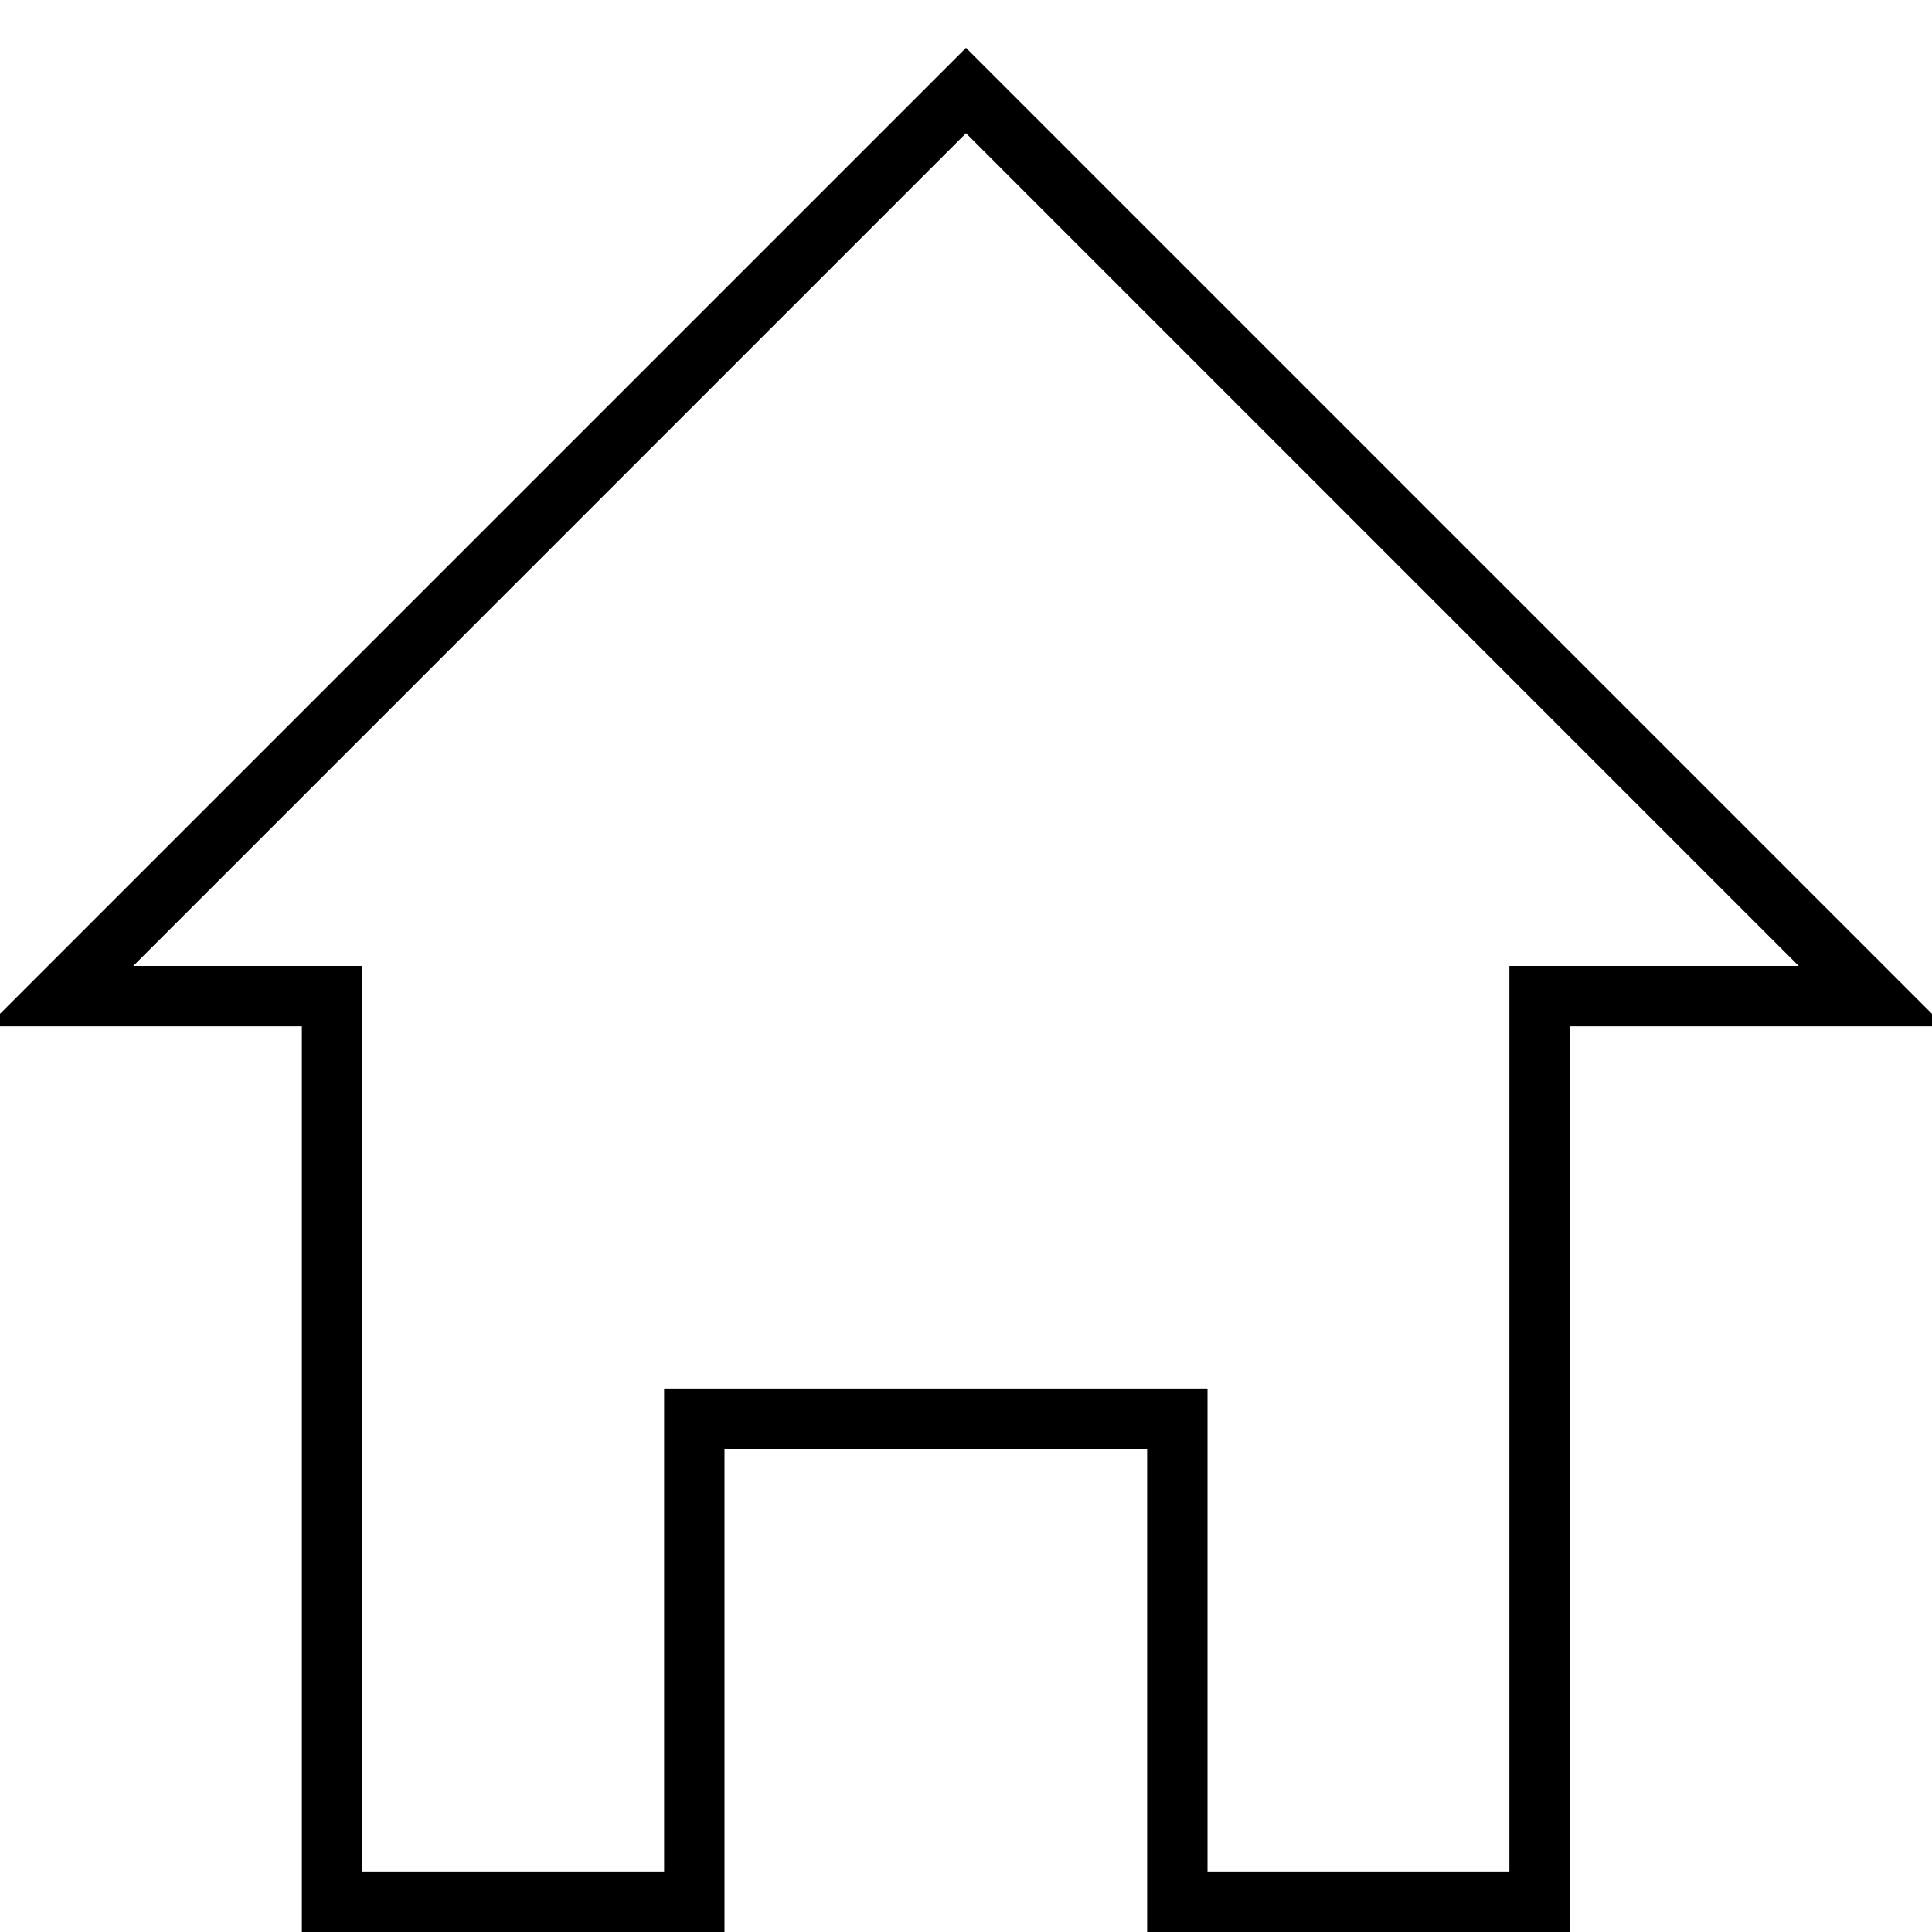
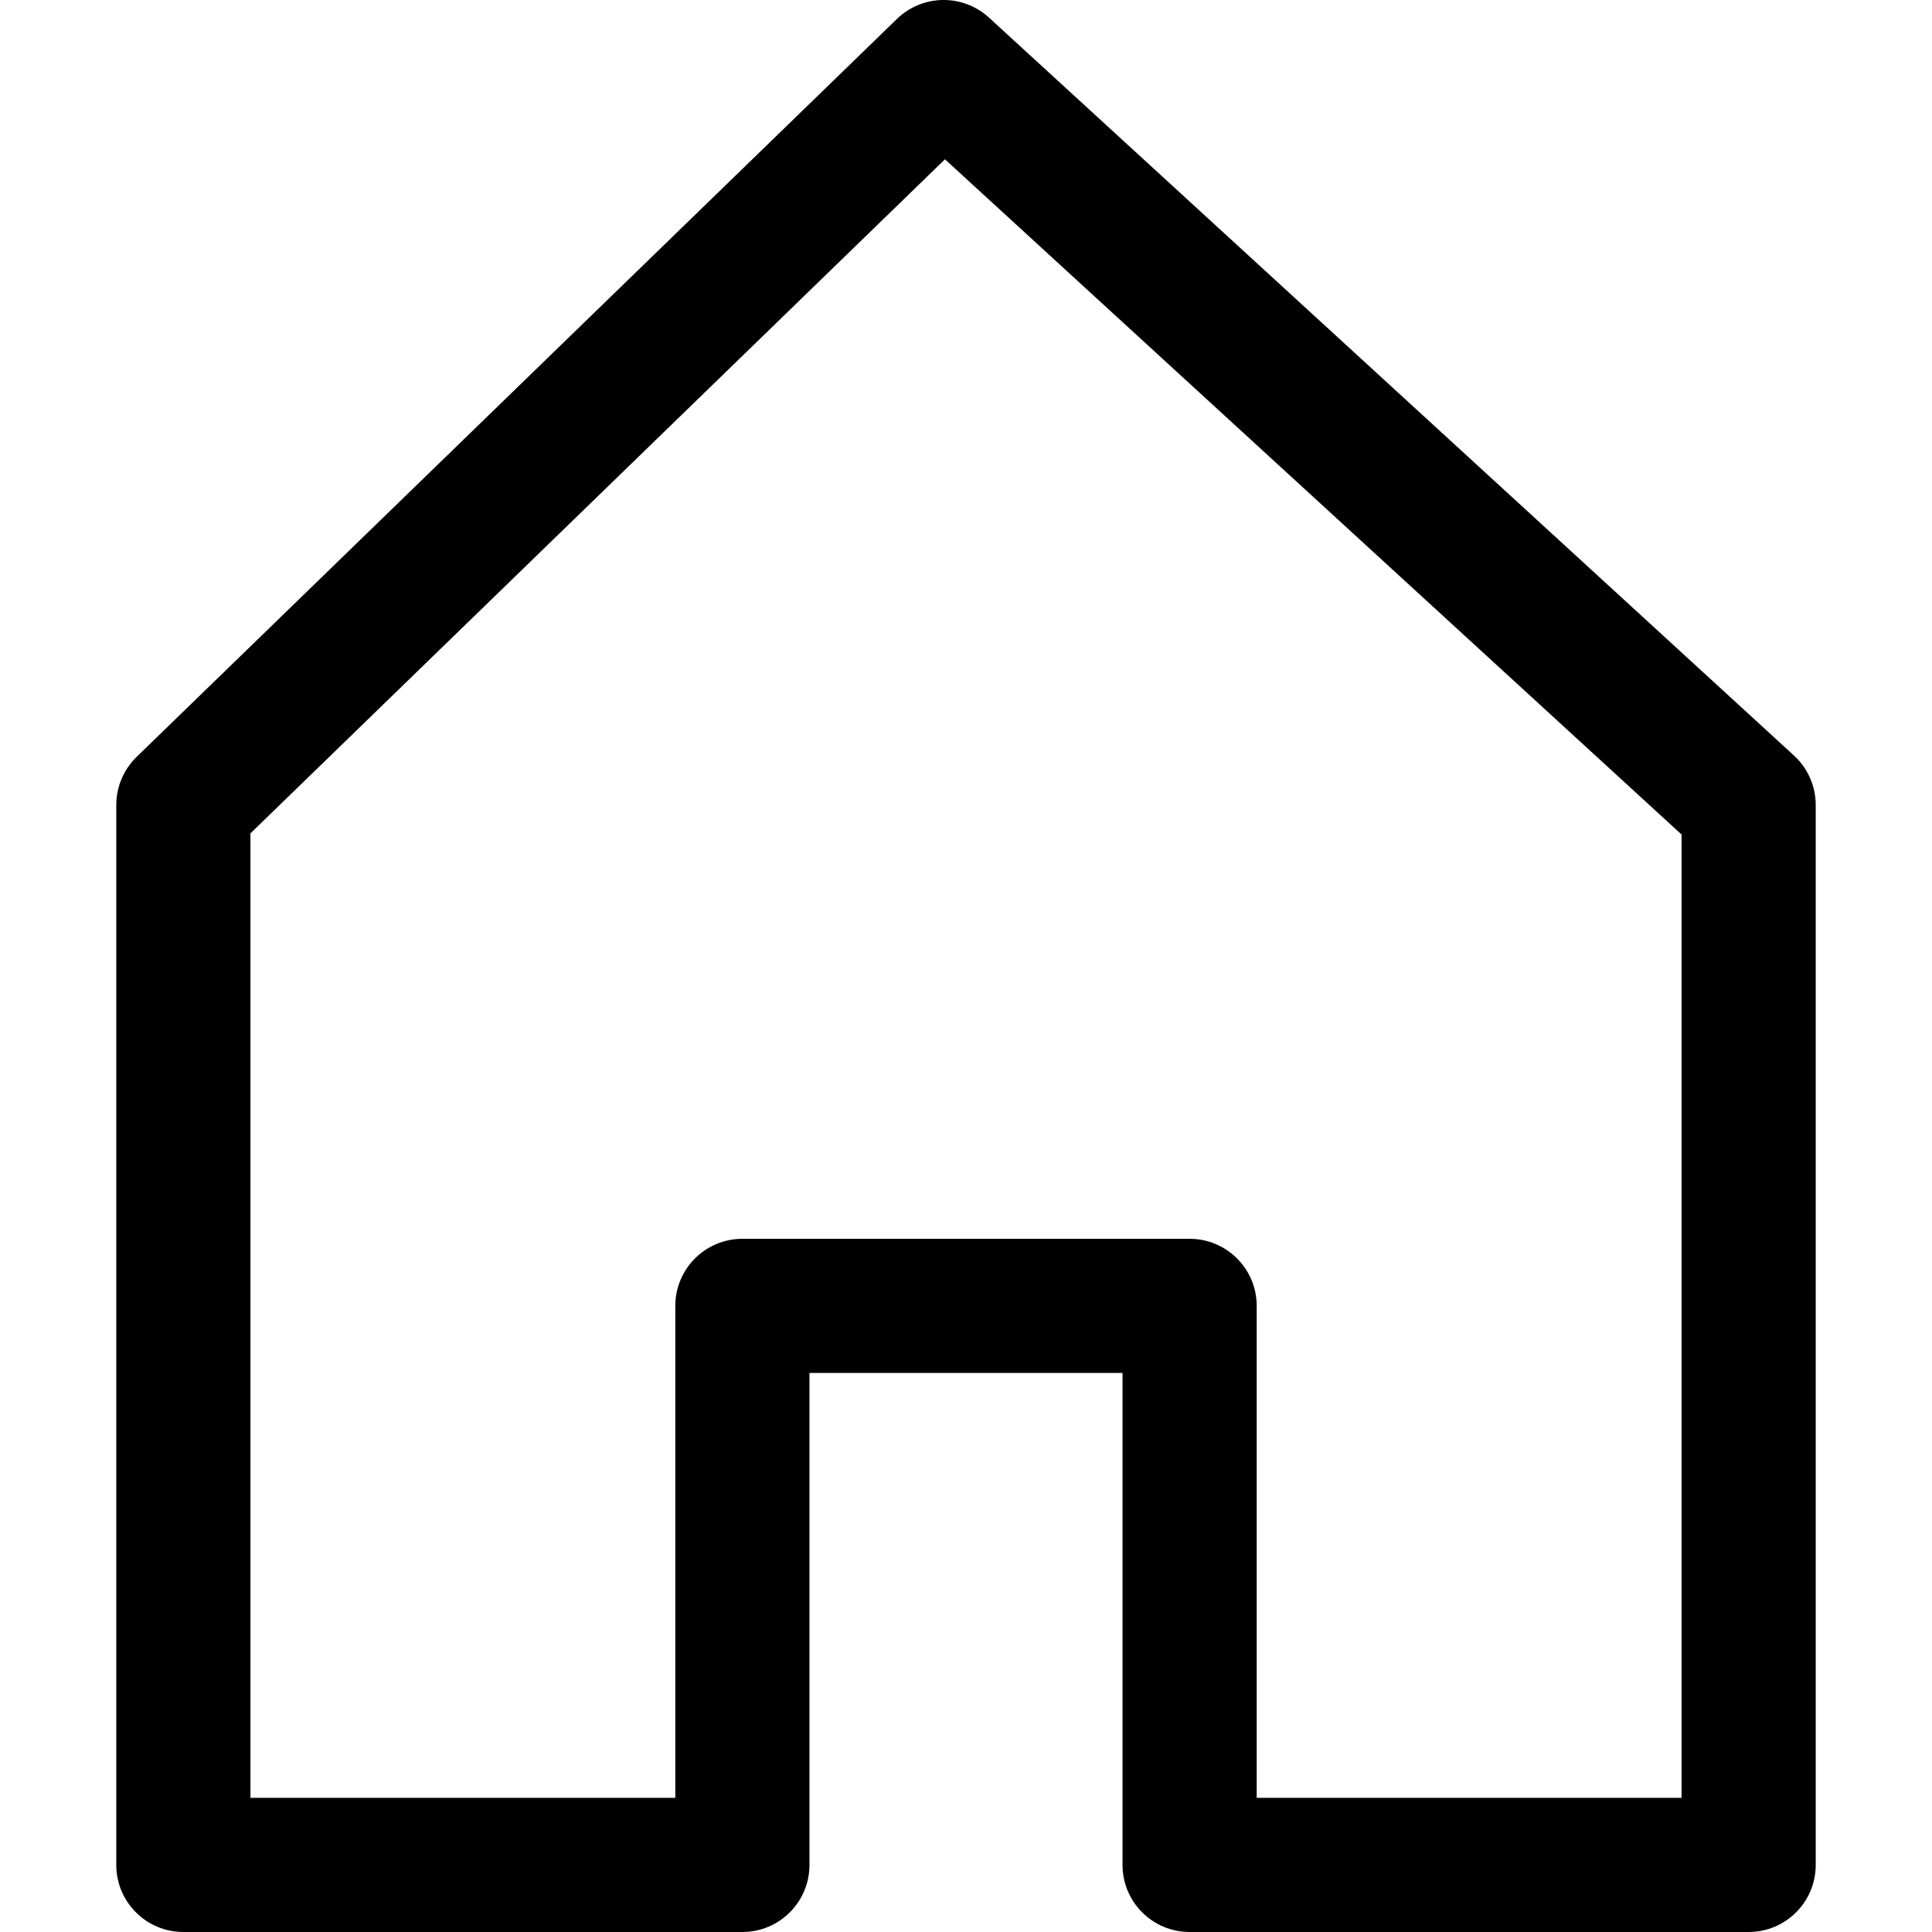
- <svg xmlns="http://www.w3.org/2000/svg" version="1.1" id="Layer_1" x="0px" y="0px" width="64px" height="64px" viewBox="0 0 64 64" enable-background="new 0 0 64 64" xml:space="preserve">
-   <polygon fill="none" stroke="#000000" stroke-width="2" stroke-miterlimit="10" points="32,3 2,33 11,33 11,63 23,63 23,47 39,47   39,63 51,63 51,33 62,33 " />
+ <svg xmlns="http://www.w3.org/2000/svg" version="1.1" id="Capa_1" x="0px" y="0px" viewBox="0 0 512 512" style="enable-background:new 0 0 512 512;" xml:space="preserve">
+   <g>
+     <g>
+       <path d="M475.425,200.225L262.092,4.669c-6.951-6.359-17.641-6.204-24.397,0.35L36.213,200.574    c-3.449,3.348-5.399,7.953-5.399,12.758v280.889c0,9.819,7.958,17.778,17.778,17.778h148.148c9.819,0,17.778-7.959,17.778-17.778    v-130.37h82.963v130.37c0,9.819,7.958,17.778,17.778,17.778h148.148c9.819,0,17.778-7.953,17.778-17.778V213.333    C481.185,208.349,479.099,203.597,475.425,200.225z M445.629,476.444H333.037v-130.37c0-9.819-7.959-17.778-17.778-17.778H196.741    c-9.819,0-17.778,7.959-17.778,17.778v130.37H66.37V220.853L250.424,42.216l195.206,178.939V476.444z" />
+     </g>
+   </g>
+   <g>
+ </g>
+   <g>
+ </g>
+   <g>
+ </g>
+   <g>
+ </g>
+   <g>
+ </g>
+   <g>
+ </g>
+   <g>
+ </g>
+   <g>
+ </g>
+   <g>
+ </g>
+   <g>
+ </g>
+   <g>
+ </g>
+   <g>
+ </g>
+   <g>
+ </g>
+   <g>
+ </g>
+   <g>
+ </g>
</svg>
